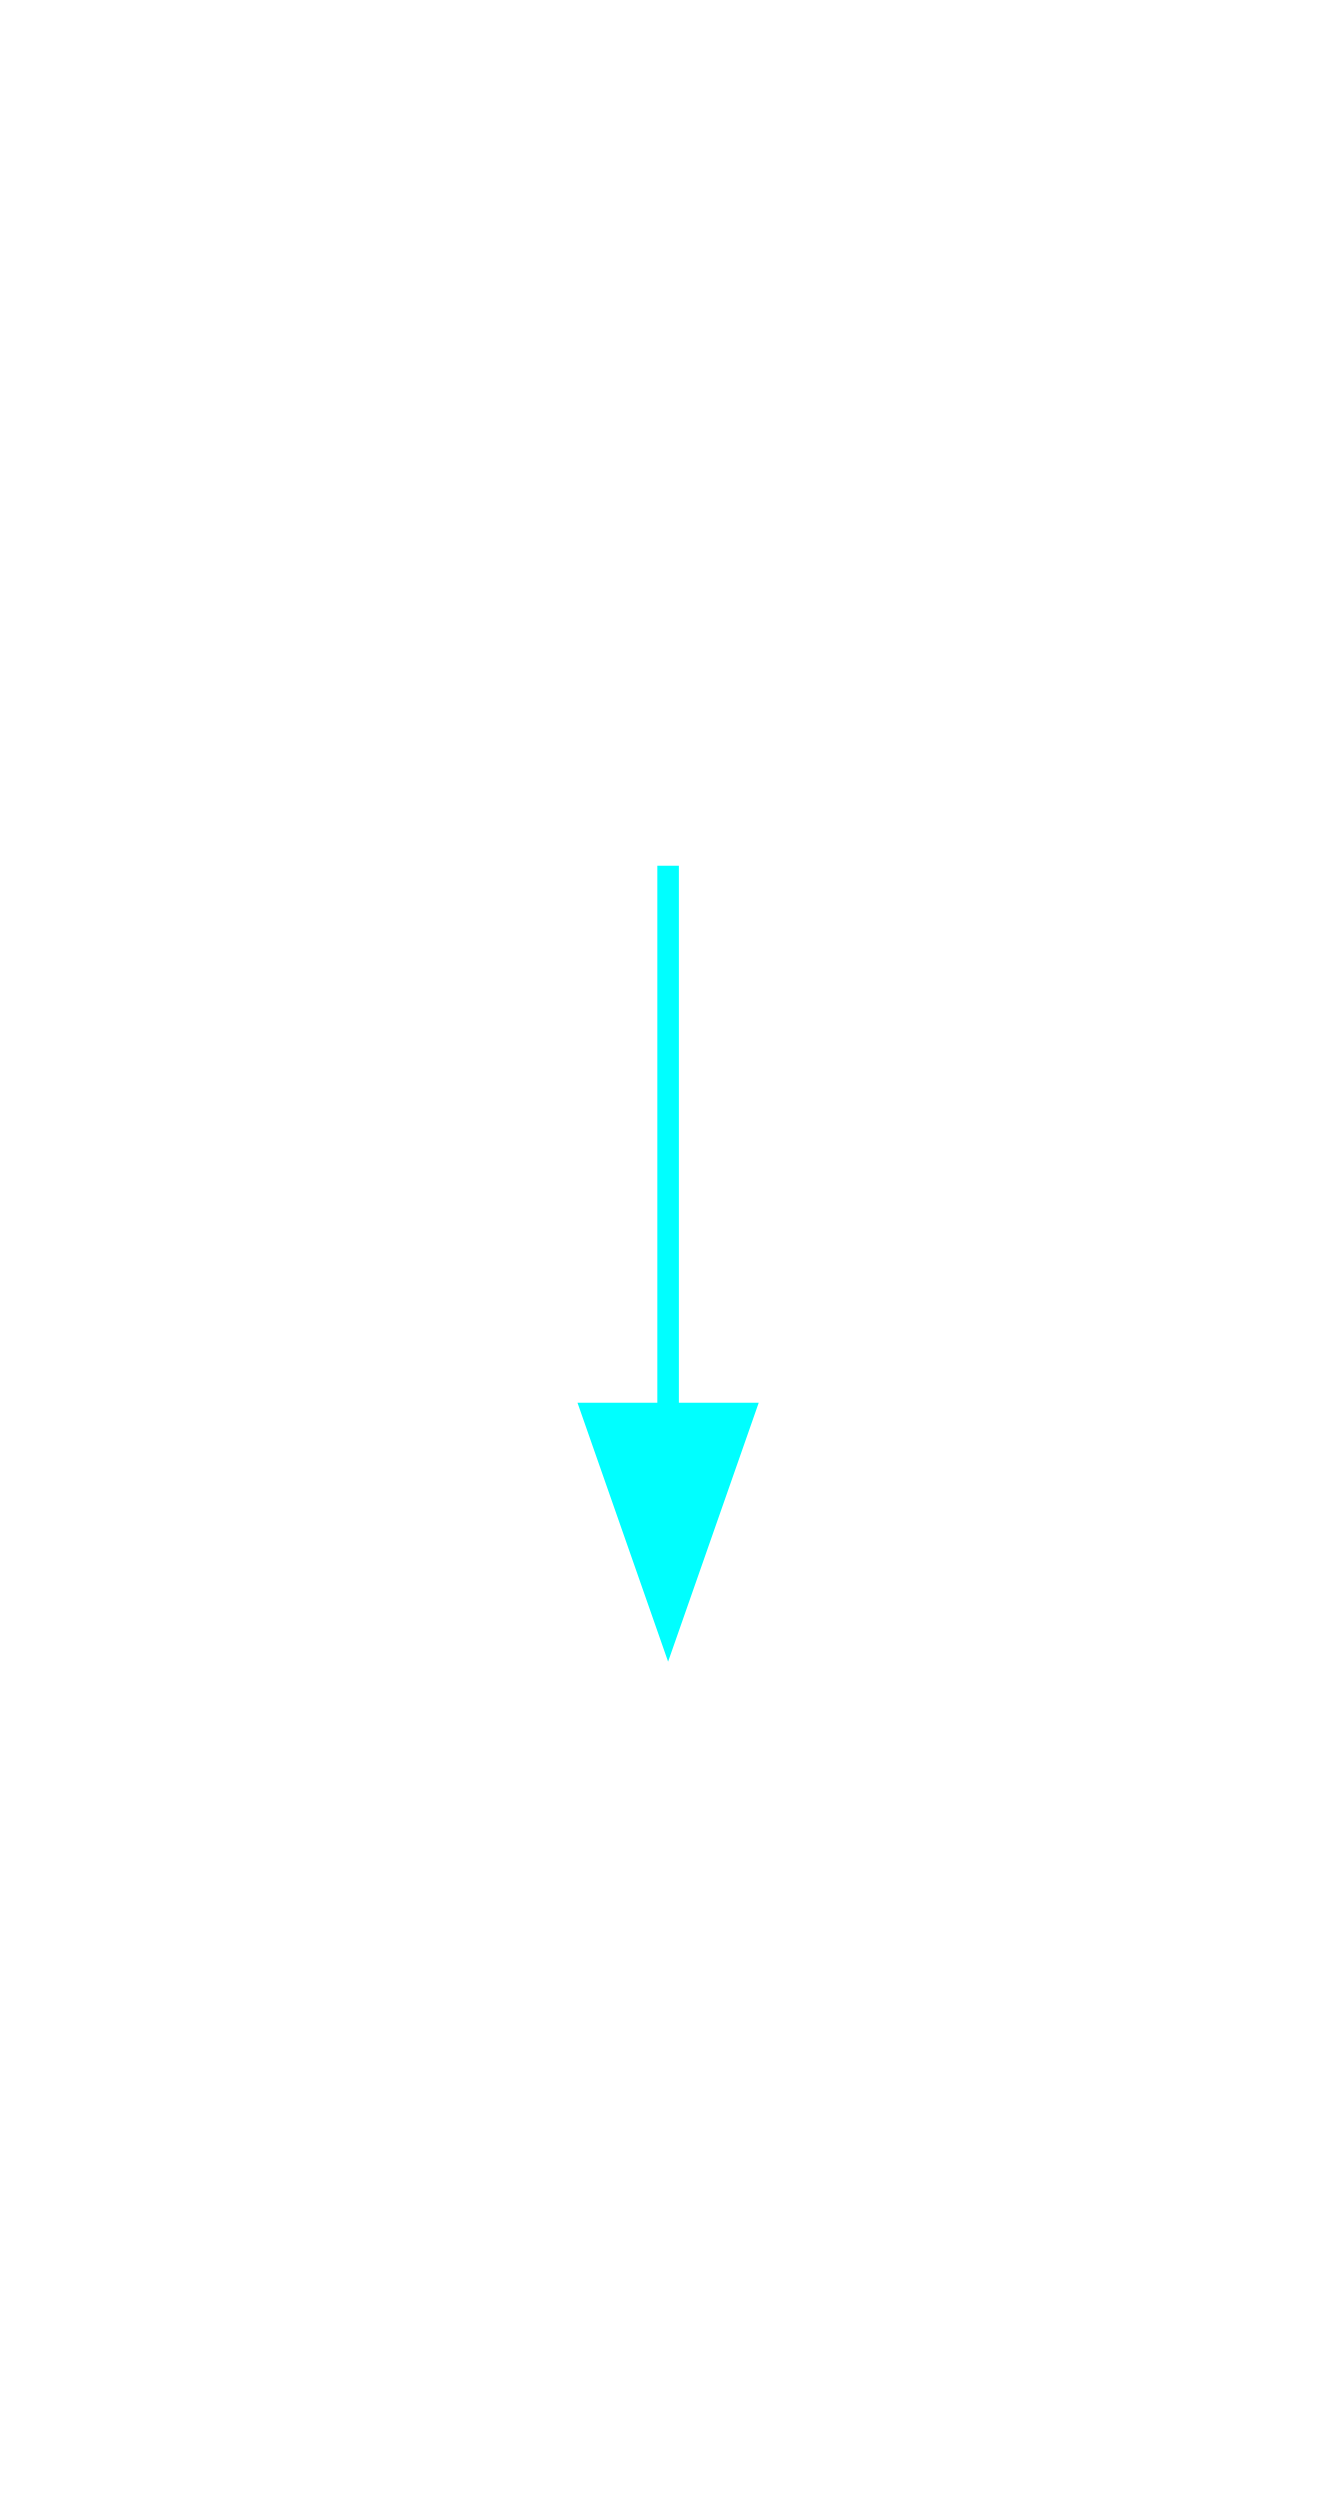
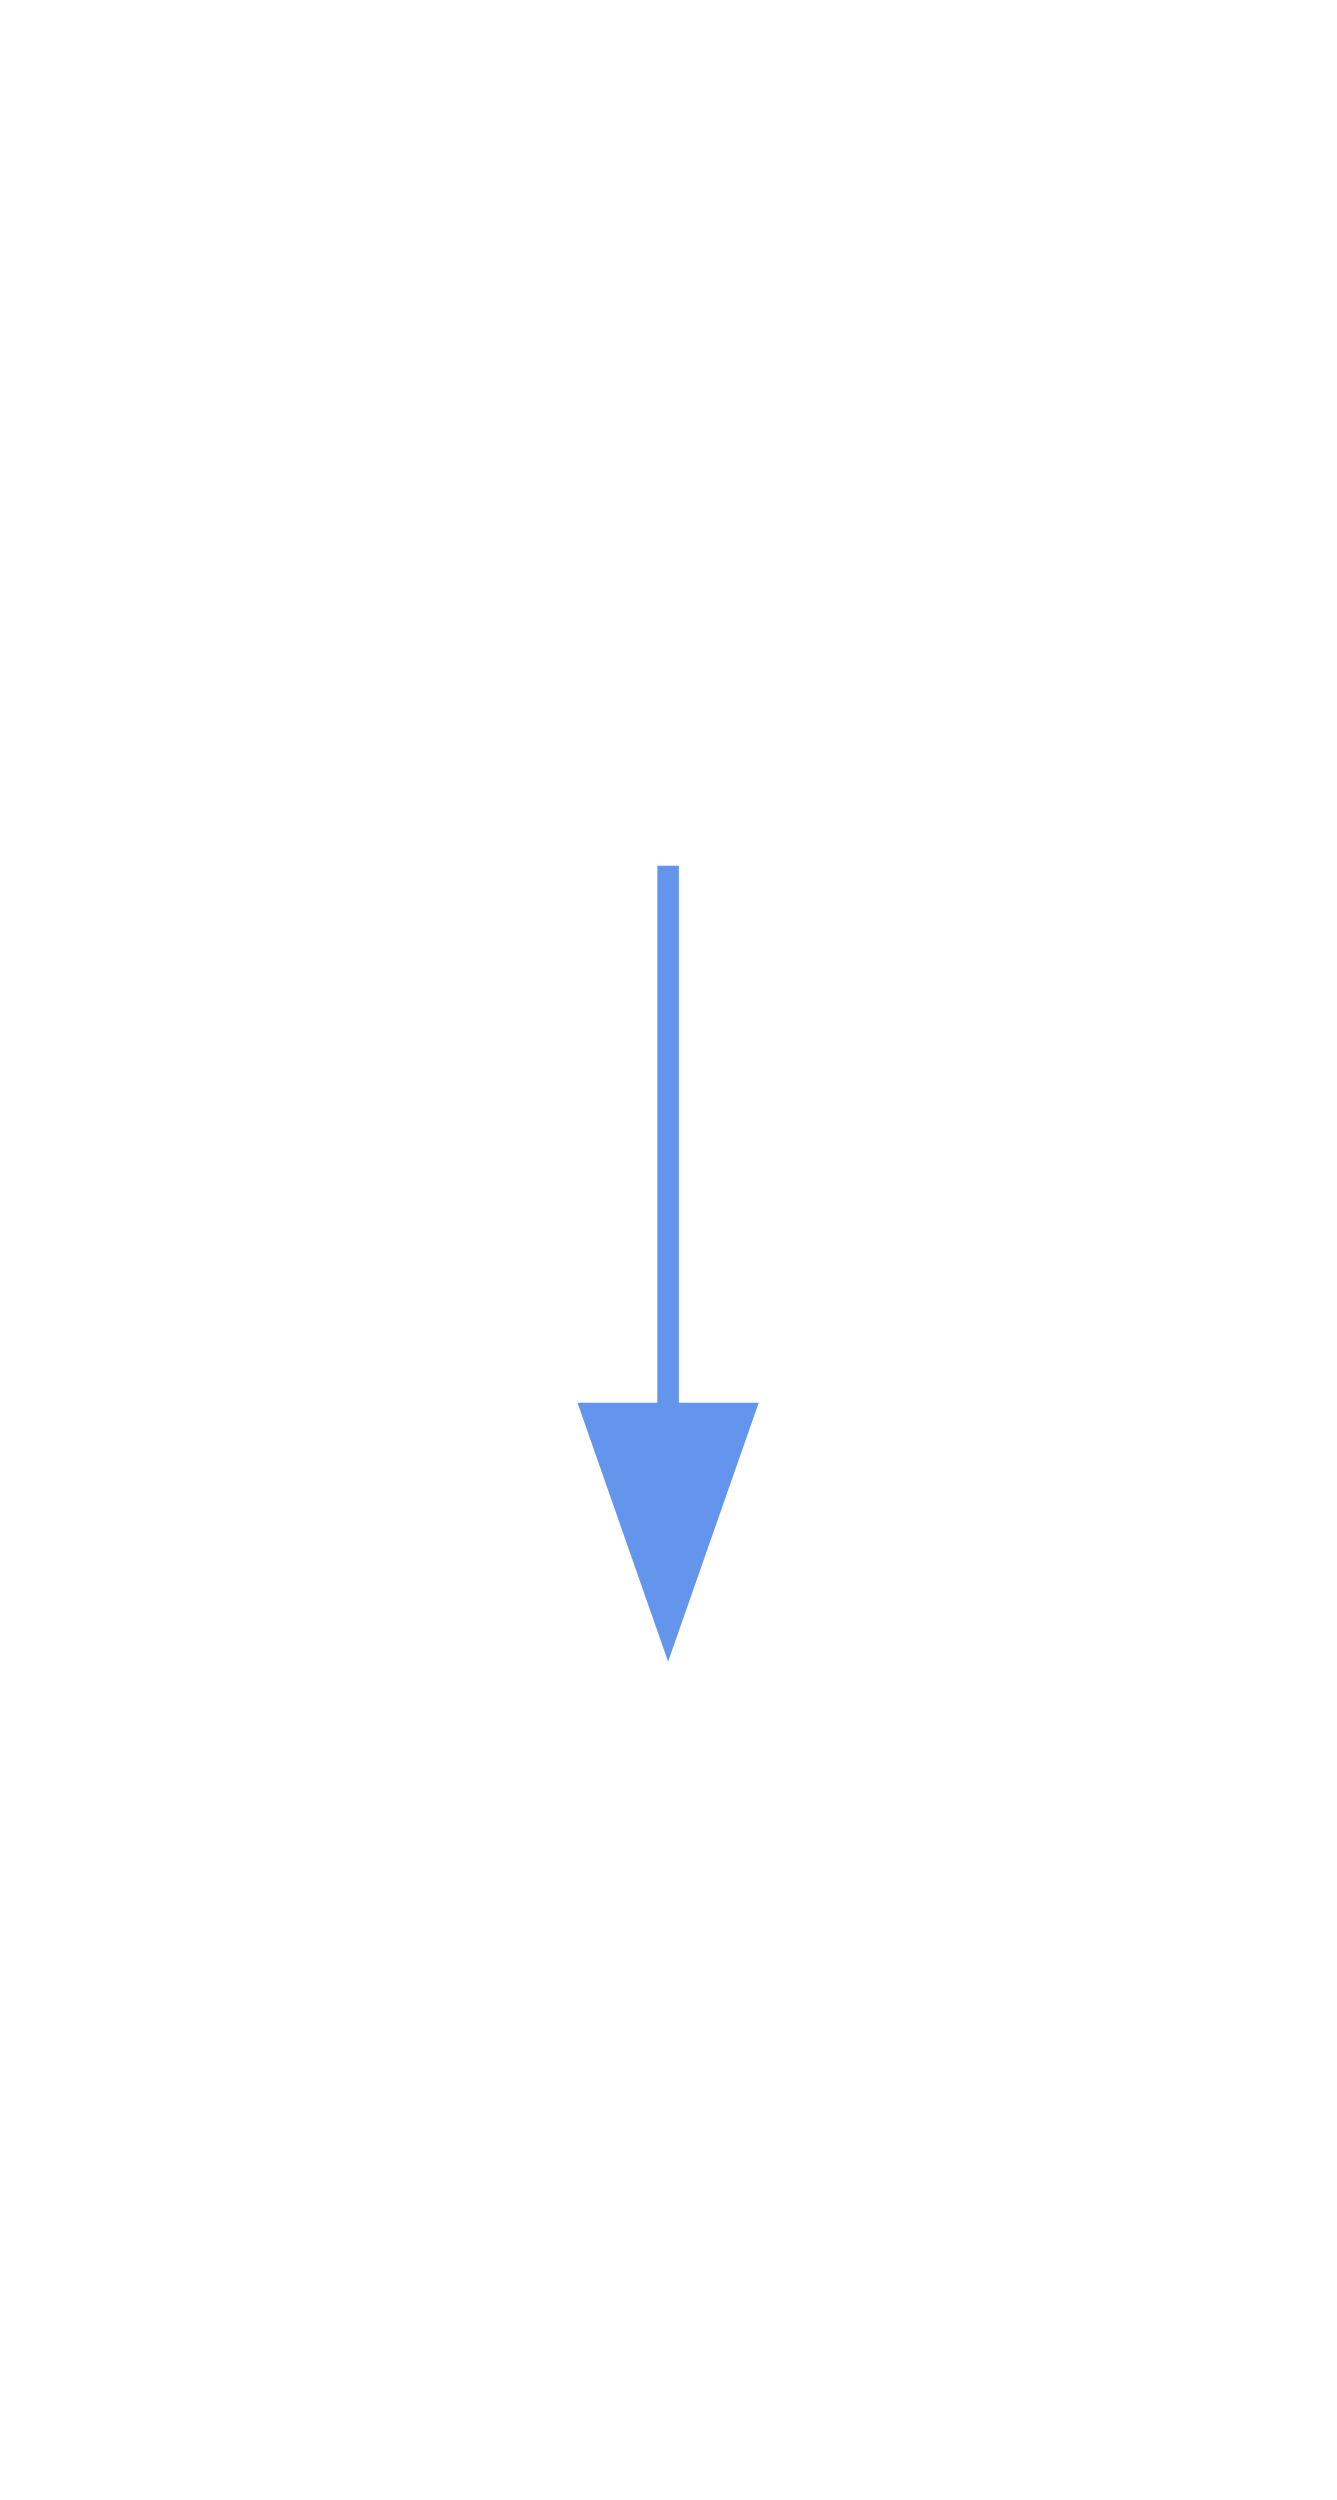
<svg xmlns="http://www.w3.org/2000/svg" width="62pt" height="116pt" viewBox="0.00 0.00 62.00 116.00">
  <g id="graph1" class="graph" transform="scale(1 1) rotate(0) translate(4 112)">
    <polygon fill="white" stroke="white" points="-4,5 -4,-112 59,-112 59,5 -4,5" />
    <g id="node1" class="node">
      <ellipse fill="none" stroke="none" cx="27" cy="-90" rx="27" ry="18" />
    </g>
    <g id="node2" class="node">
      <ellipse fill="none" stroke="none" cx="27" cy="-18" rx="27" ry="18" />
    </g>
    <g id="edge2" class="edge">
-       <path fill="none" stroke="cyan" d="M27,-71.831C27,-64.131 27,-54.974 27,-46.417" />
-       <polygon fill="cyan" stroke="cyan" points="30.5,-46.413 27,-36.413 23.5,-46.413 30.5,-46.413" />
+       <path fill="none" stroke="cornflowerblue" d="M27,-71.831C27,-64.131 27,-54.974 27,-46.417" />
+       <polygon fill="cornflowerblue" stroke="cornflowerblue" points="30.5,-46.413 27,-36.413 23.5,-46.413 30.5,-46.413" />
    </g>
  </g>
</svg>
